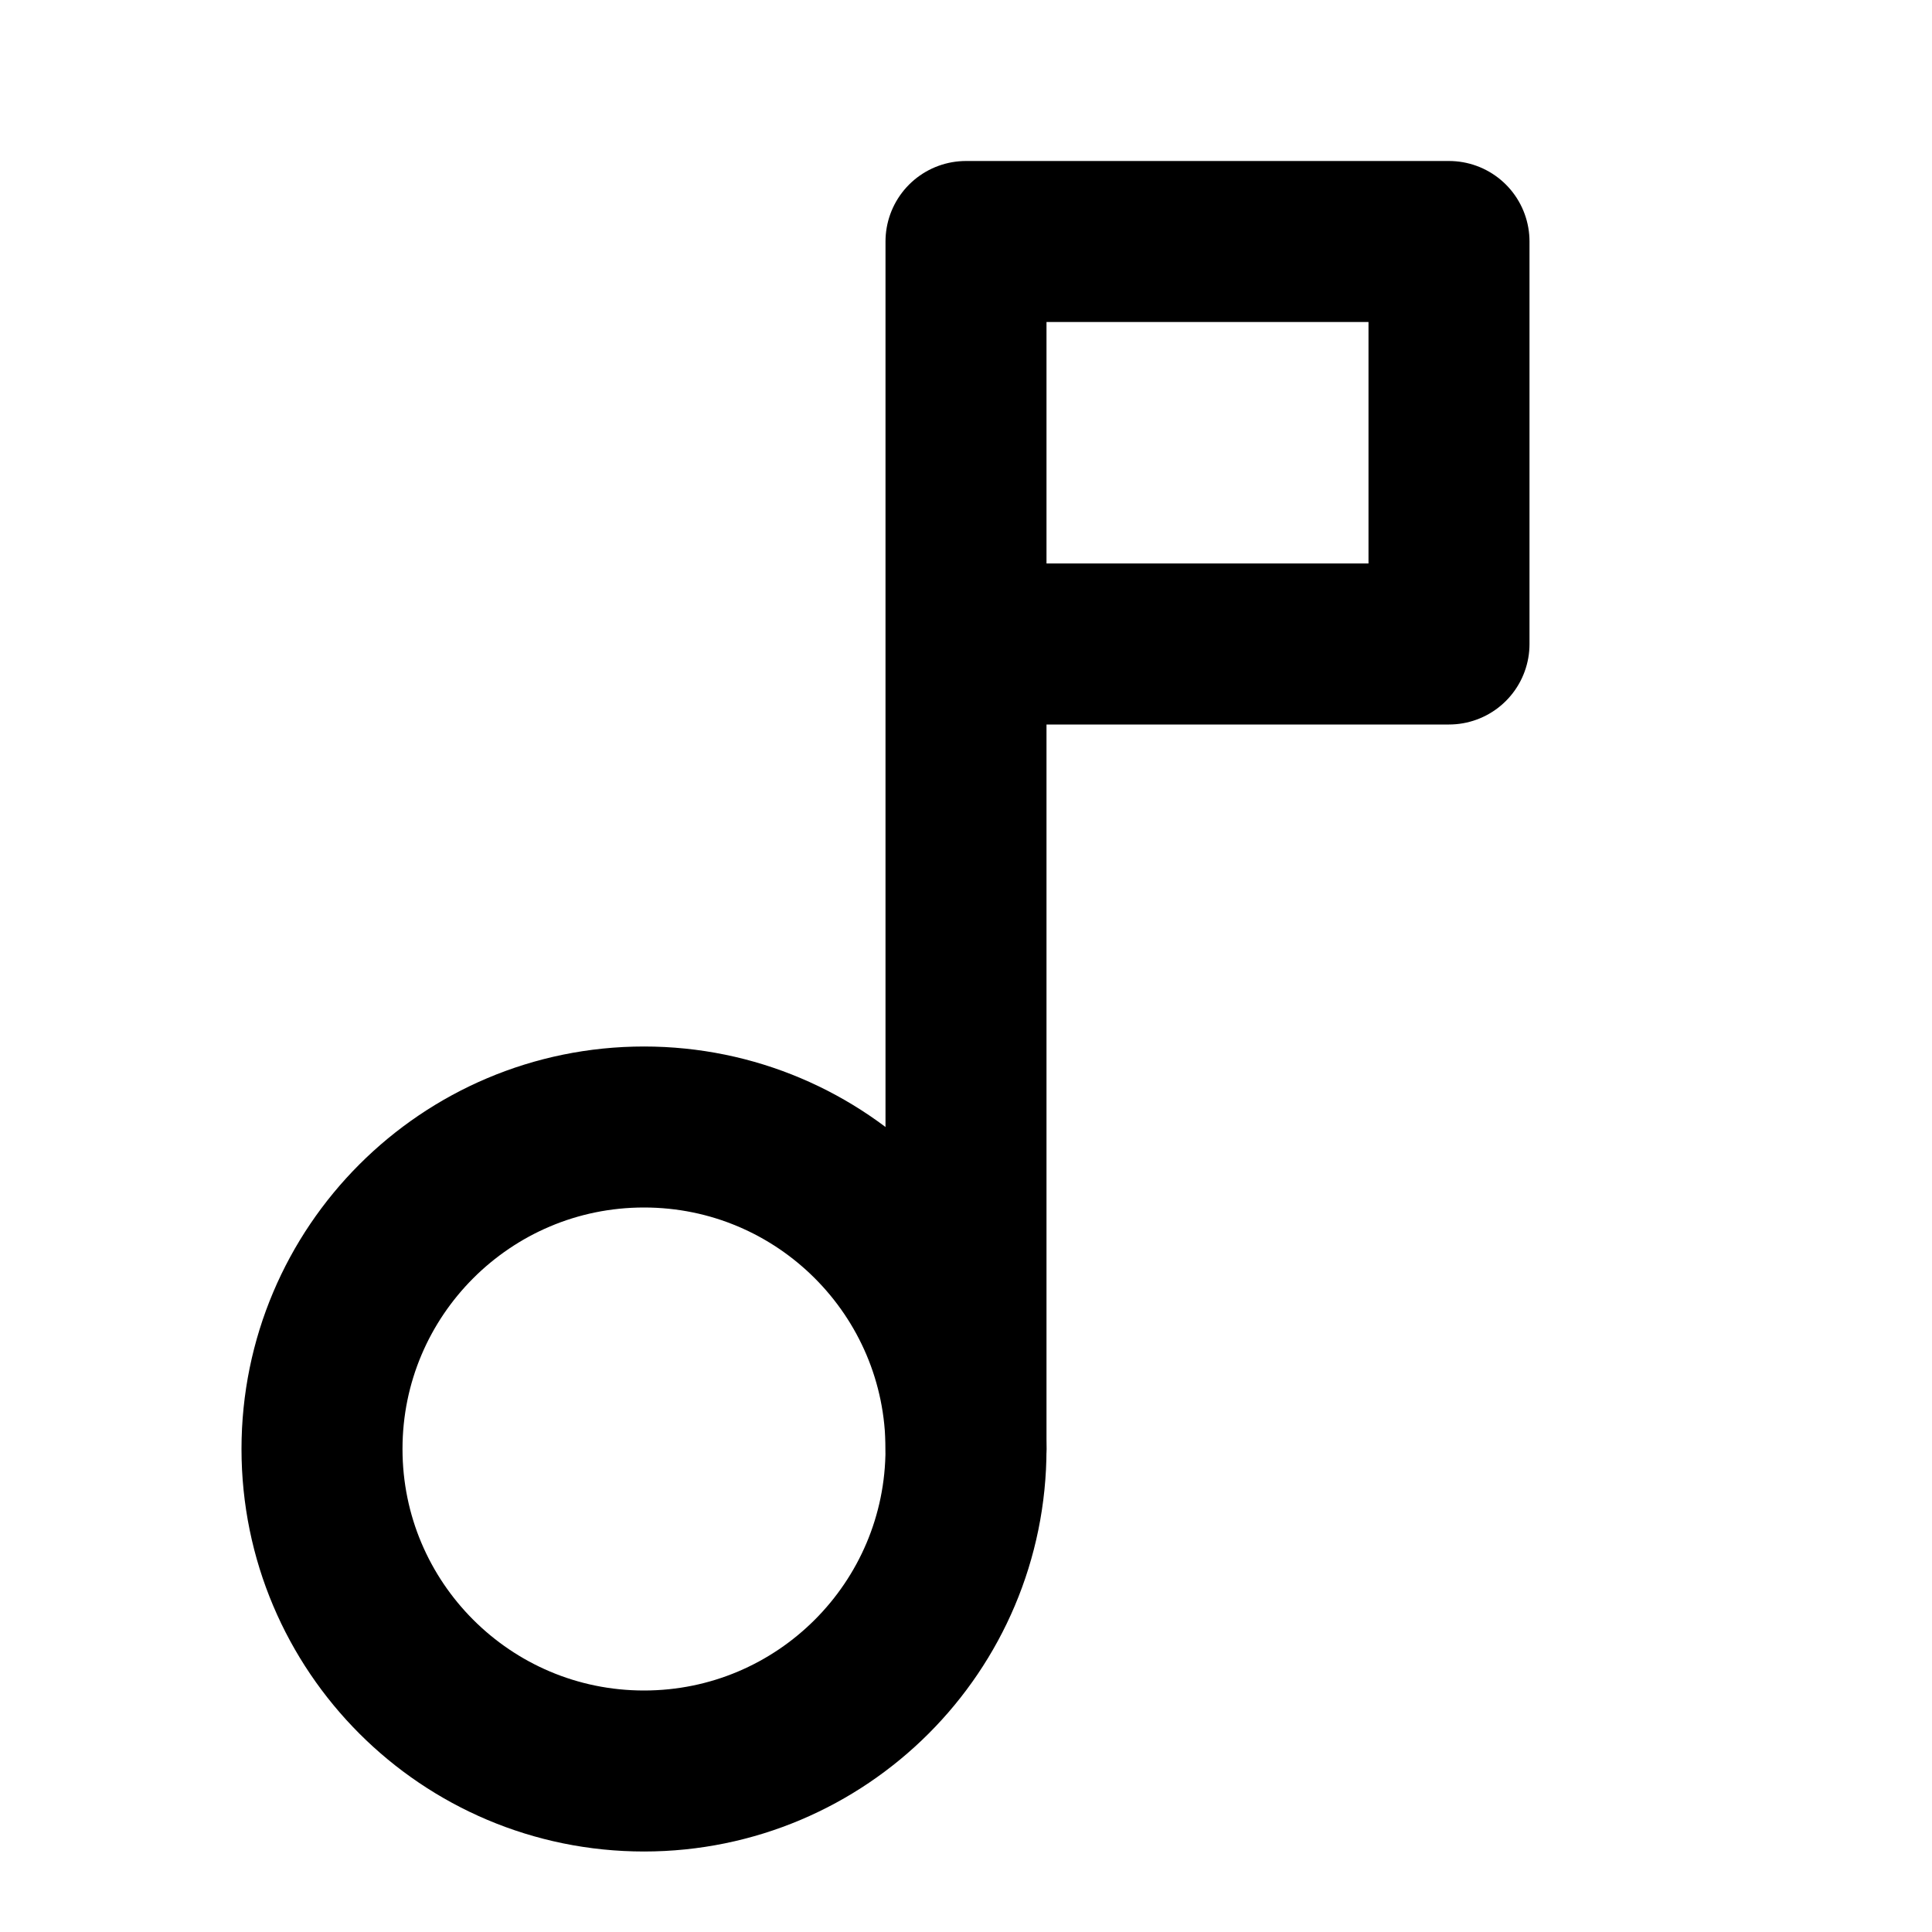
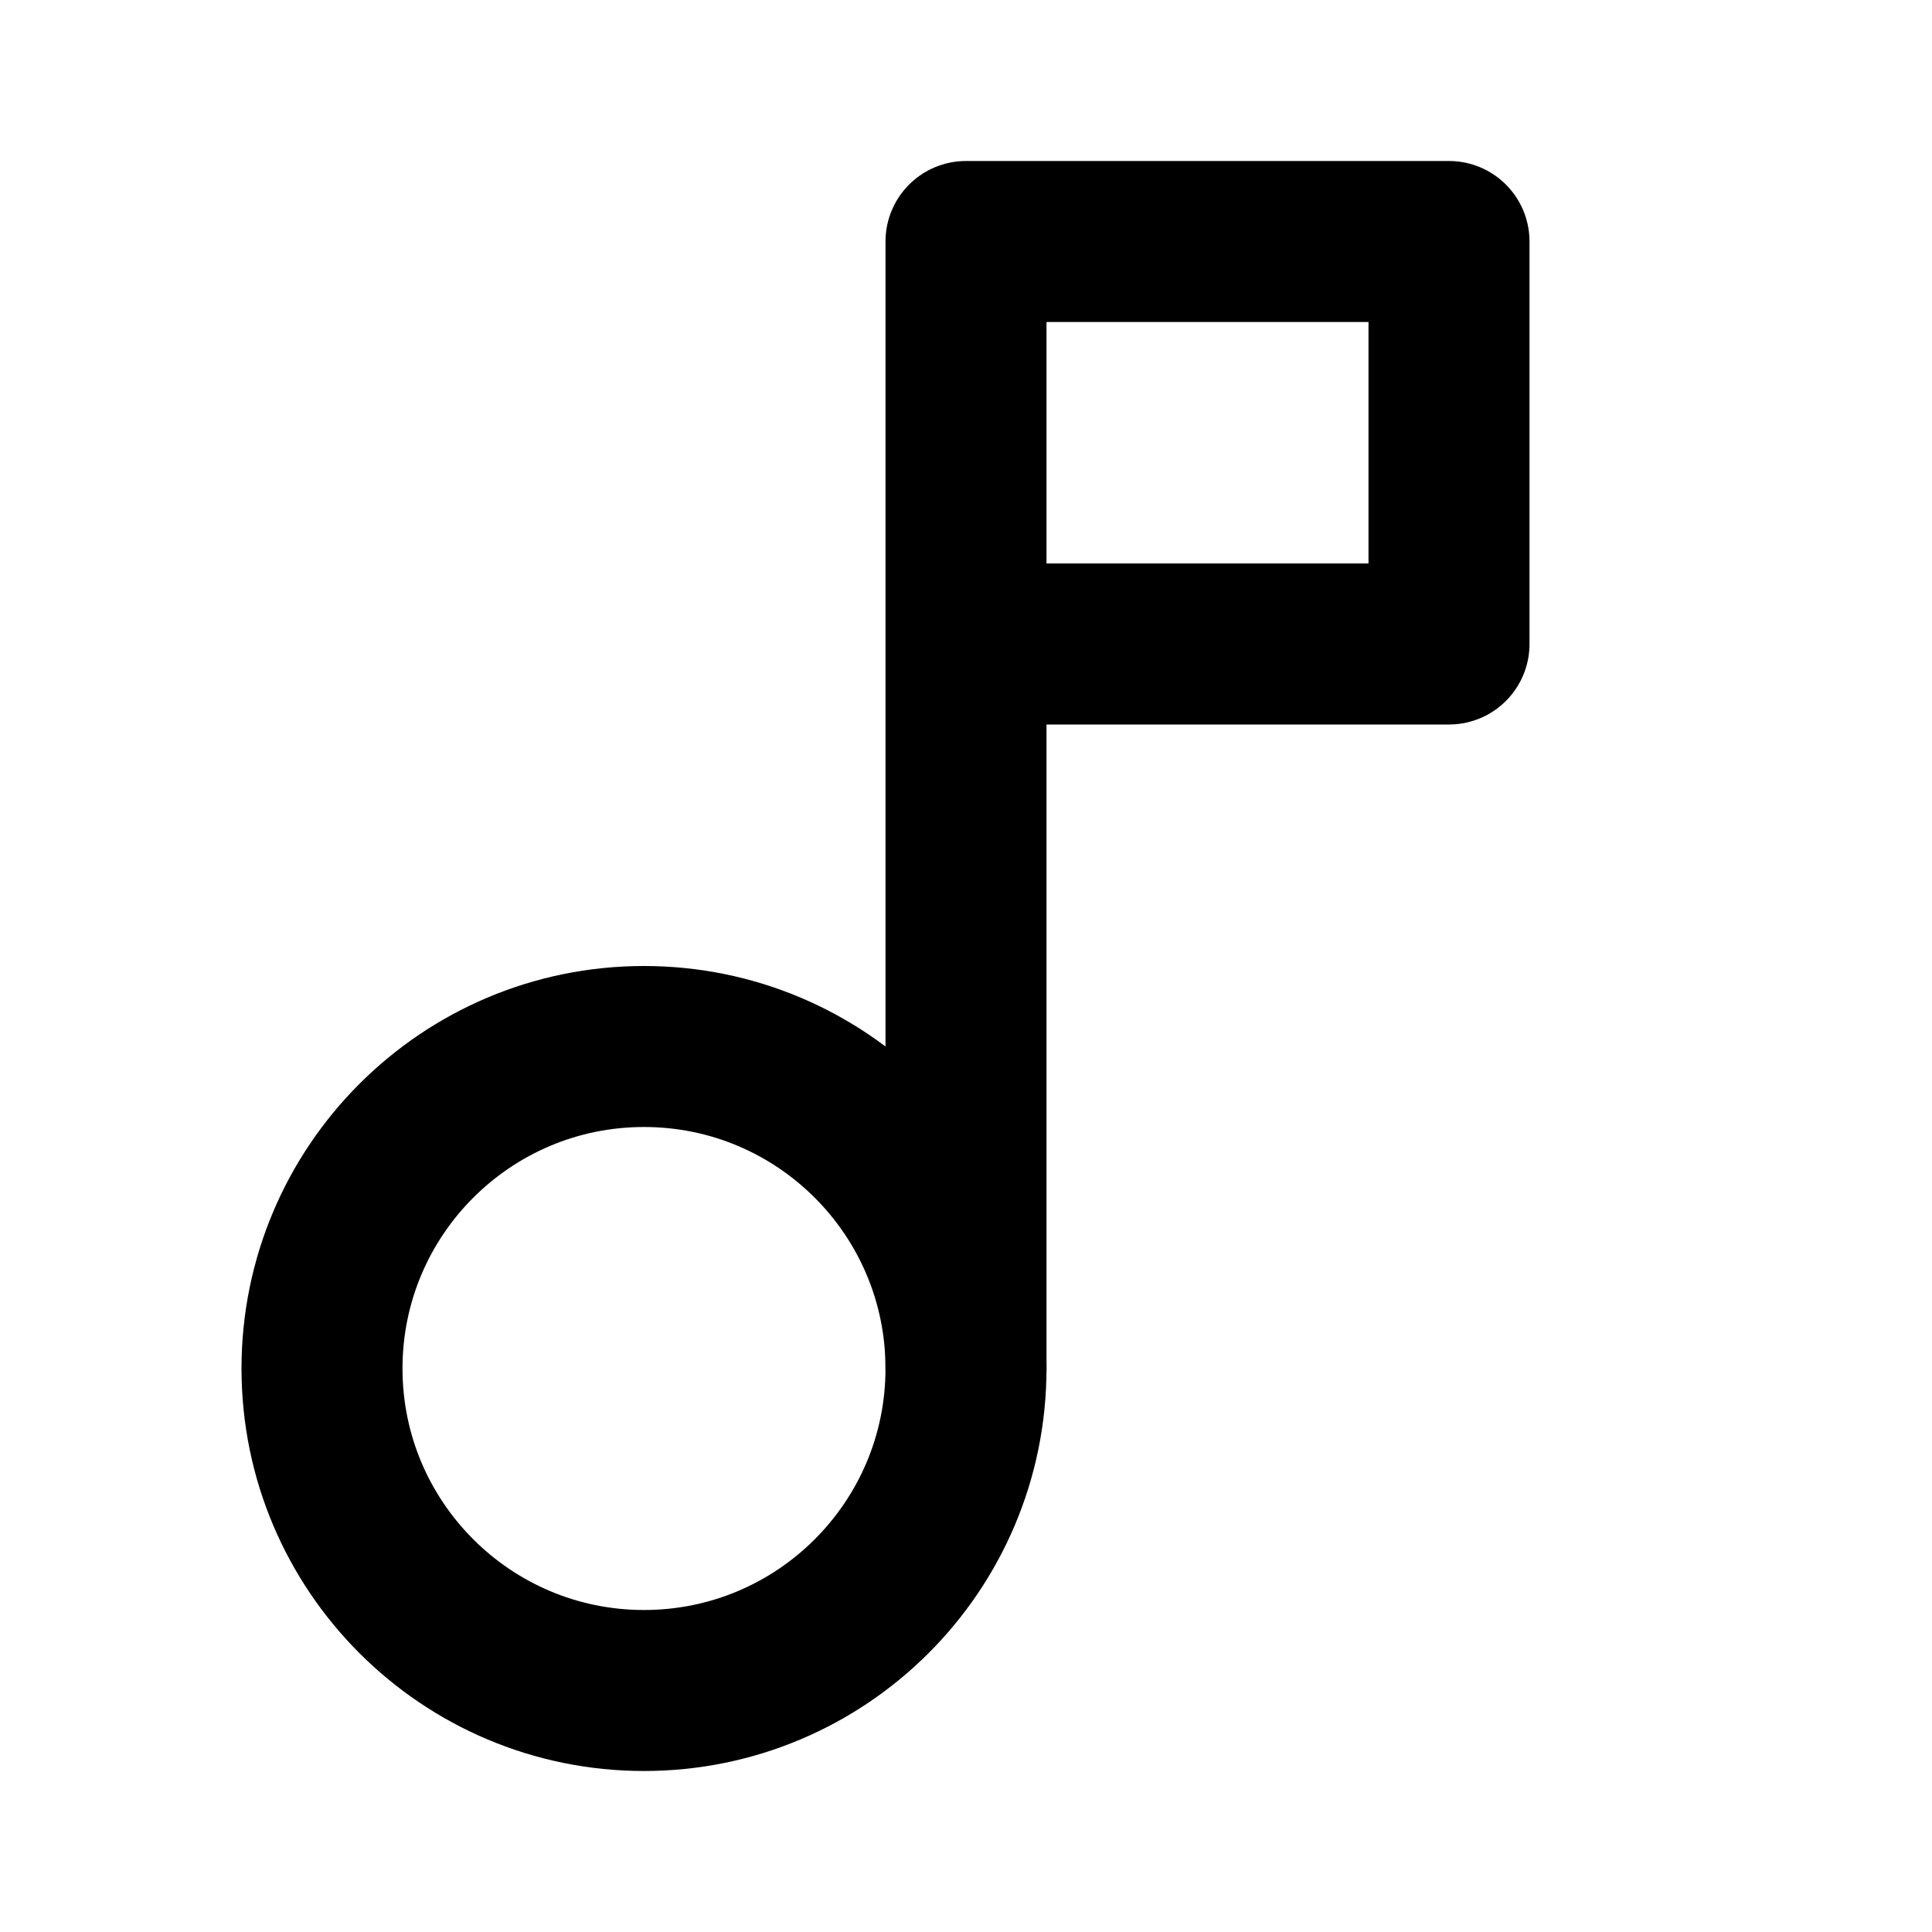
<svg xmlns="http://www.w3.org/2000/svg" class="i i-music-note" viewBox="0 0 24 24" fill="none" stroke="currentColor" stroke-width="2" stroke-linecap="round" stroke-linejoin="round">
-   <path d="M12 8h6V3h-6v15" />
-   <circle cx="8" cy="18" r="4" />
+   <path d="M12 8h6V3h-6v14" />
+   <circle cx="8" cy="17" r="4" />
</svg>
